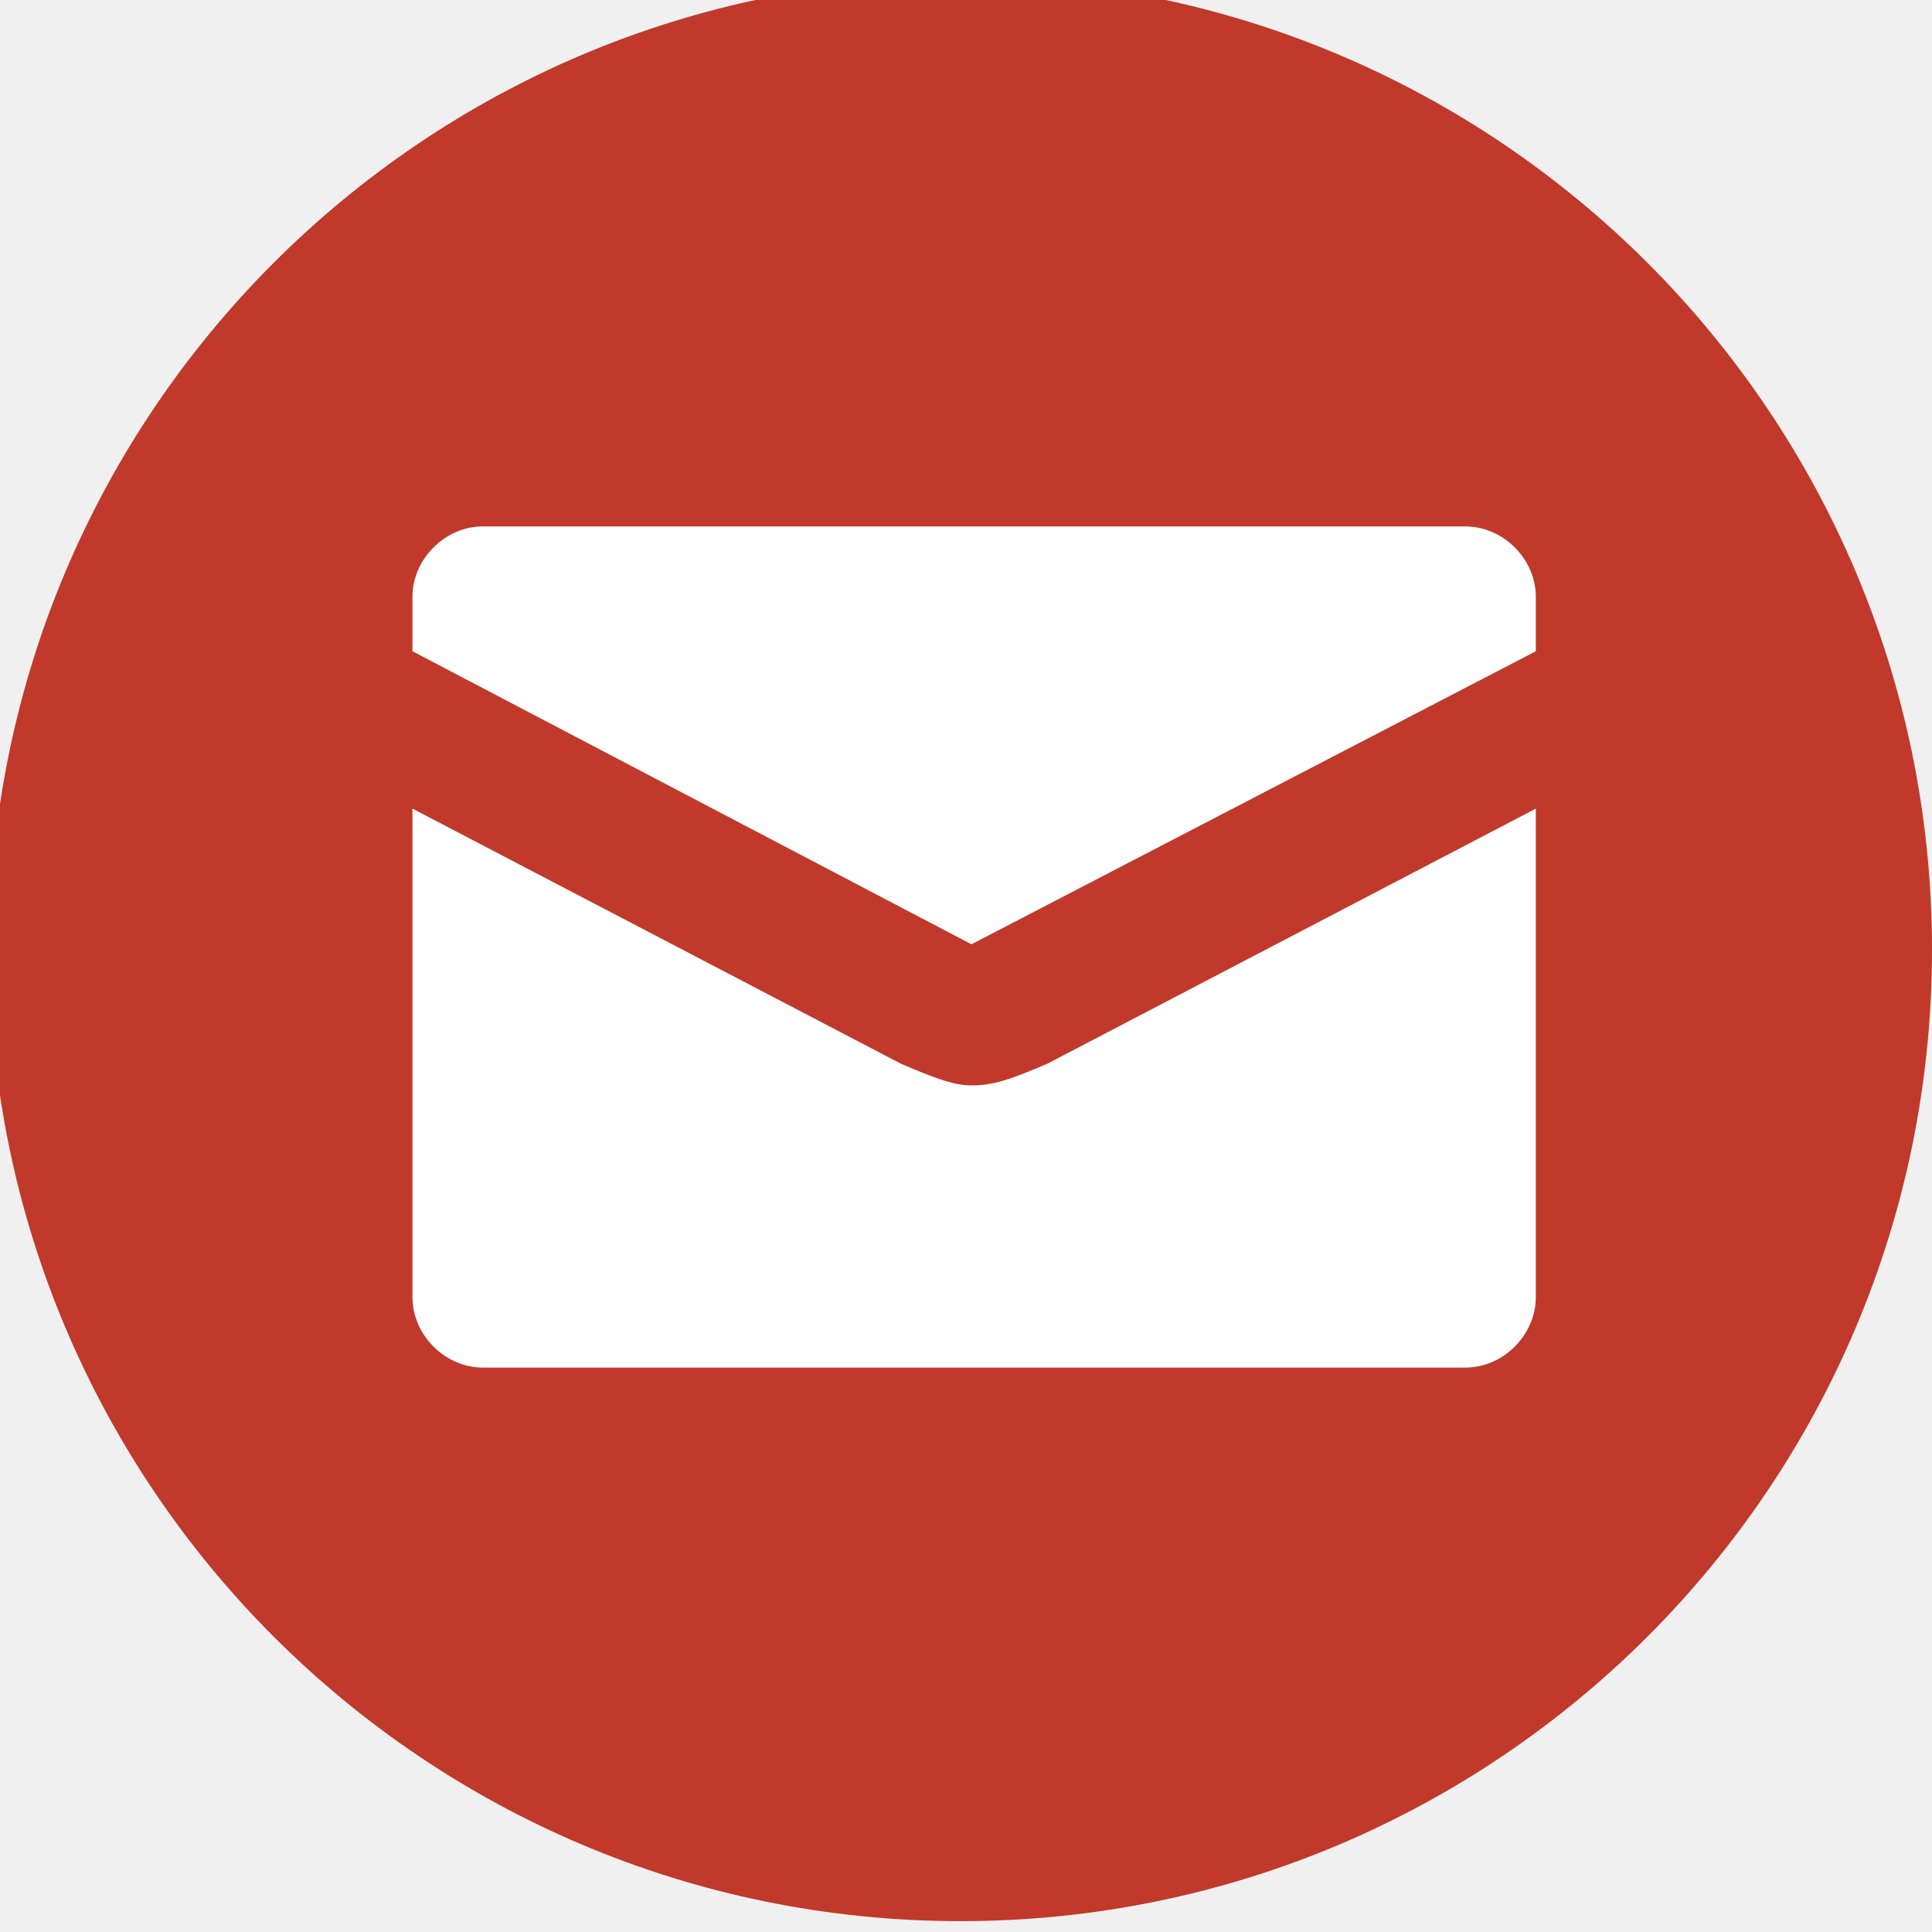
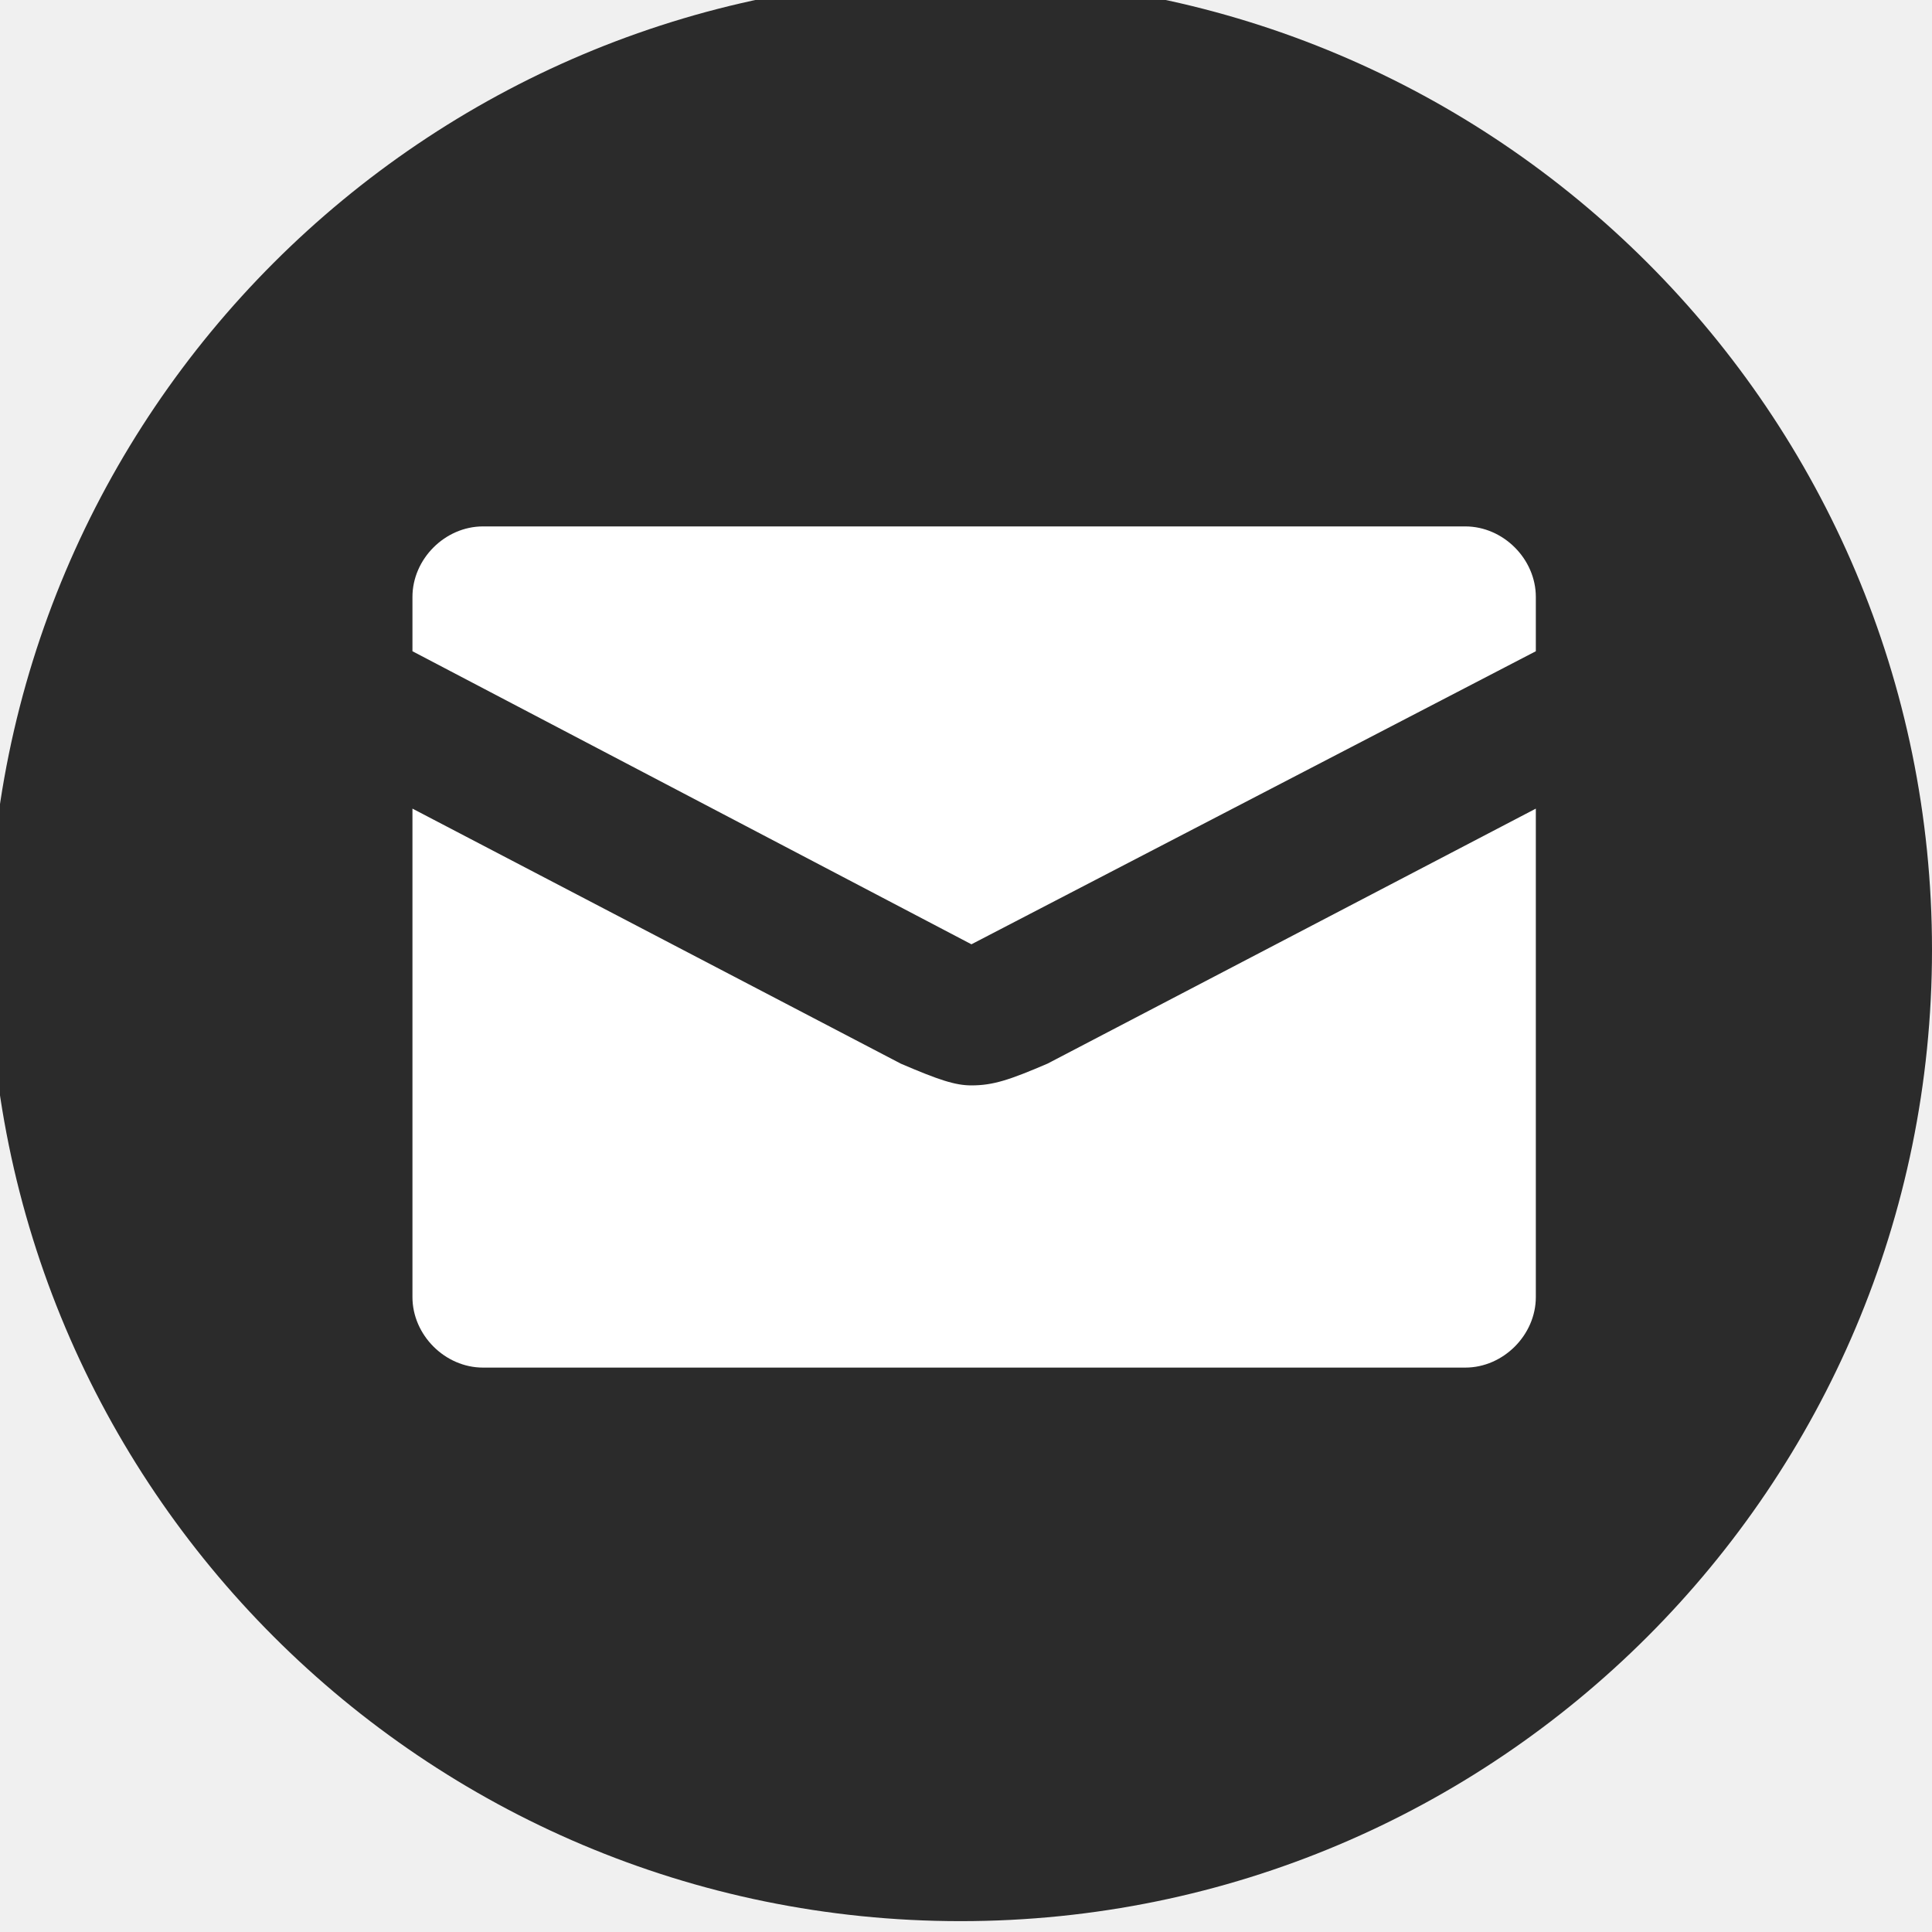
- <svg xmlns="http://www.w3.org/2000/svg" version="1.1" id="Layer_1" x="0px" y="0px" viewBox="0 0 35.6 35.6" style="enable-background:new 0 0 35.6 35.6;" xml:space="preserve">
+ <svg xmlns="http://www.w3.org/2000/svg" version="1.1" id="Layer_1" x="0px" y="0px" viewBox="-461 263.4 35.6 35.6" style="enable-background:new -461 263.4 35.6 35.6;" xml:space="preserve">
  <style type="text/css">
	.st0{fill:#C0392B;}
	.st1{fill:#FFFFFF;}
+ 	.st2{fill:#2B2B2B;}
</style>
-   <circle class="st0" cx="45.7" cy="314.1" r="17.9" />
+   <circle class="st0" cx="-415.3" cy="577.5" r="17.9" />
  <g>
-     <path class="st1" d="M51.5,324.5c-4.1,0-8.2,0-12.3,0c-1.4-0.6-1.8-1.7-1.8-3.3c0.1-4.8,0.1-9.5,0-14.3c0-1.5,0.4-2.6,1.8-3.3   c4.1,0,8.2,0,12.3,0c1.4,0.6,1.8,1.7,1.8,3.3c-0.1,4.8-0.1,9.5,0,14.3C53.3,322.8,52.9,323.9,51.5,324.5z M51.7,322.9   c0-5.9,0-11.7,0-17.5c-4.3,0-8.5,0-12.7,0c0,5.9,0,11.7,0,17.5C43.2,322.9,47.4,322.9,51.7,322.9z" />
-     <path class="st1" d="M43.8,316.5c0-0.5,0-0.9,0-1.4c2.1,0,4.2,0,6.3,0c0,0.5,0,0.9,0,1.4C47.9,316.5,45.9,316.5,43.8,316.5z" />
-     <path class="st1" d="M50,308.6c0,0.5,0,0.9,0,1.4c-2.1,0-4.1,0-6.2,0c0-0.4,0-0.9,0-1.4C45.8,308.6,47.9,308.6,50,308.6z" />
-     <path class="st1" d="M43.7,313.3c0-0.5,0-1,0-1.5c1.8,0,3.6,0,5.5,0c0,0.5,0,1,0,1.5C47.4,313.3,45.6,313.3,43.7,313.3z" />
-     <path class="st1" d="M49.2,319.6c-1.8,0-3.6,0-5.4,0c0-0.5,0-0.9,0-1.4c1.8,0,3.6,0,5.4,0C49.2,318.7,49.2,319.1,49.2,319.6z" />
-     <path class="st1" d="M42,311.8c0,0.5,0,0.9,0,1.4c-0.4,0-0.9,0-1.4,0c0-0.4,0-0.9,0-1.4C41.1,311.8,41.5,311.8,42,311.8z" />
-     <path class="st1" d="M42,315c0,0.5,0,1,0,1.5c-0.5,0-0.9,0-1.4,0c0-0.5,0-0.9,0-1.5C41,315,41.5,315,42,315z" />
-     <path class="st1" d="M42,310c-0.5,0-0.9,0-1.4,0c0-0.5,0-0.9,0-1.4c0.5,0,0.9,0,1.4,0C42,309.1,42,309.6,42,310z" />
-     <path class="st1" d="M42,318.2c0,0.5,0,0.9,0,1.4c-0.5,0-0.9,0-1.4,0c0-0.5,0-0.9,0-1.4C41.1,318.2,41.5,318.2,42,318.2z" />
+     <path class="st1" d="M-409.5,587.9c-4.1,0-8.2,0-12.3,0c-1.4-0.6-1.8-1.7-1.8-3.3c0.1-4.8,0.1-9.5,0-14.3c0-1.5,0.4-2.6,1.8-3.3   c4.1,0,8.2,0,12.3,0c1.4,0.6,1.8,1.7,1.8,3.3c-0.1,4.8-0.1,9.5,0,14.3C-407.7,586.2-408.1,587.3-409.5,587.9z M-409.3,586.3   c0-5.9,0-11.7,0-17.5c-4.3,0-8.5,0-12.7,0c0,5.9,0,11.7,0,17.5C-417.8,586.3-413.6,586.3-409.3,586.3z" />
+     <path class="st1" d="M-417.2,579.9c0-0.5,0-0.9,0-1.4c2.1,0,4.2,0,6.3,0c0,0.5,0,0.9,0,1.4C-413.1,579.9-415.1,579.9-417.2,579.9z" />
+     <path class="st1" d="M-411,572c0,0.5,0,0.9,0,1.4c-2.1,0-4.1,0-6.2,0c0-0.4,0-0.9,0-1.4C-415.2,572-413.1,572-411,572z" />
+     <path class="st1" d="M-417.3,576.7c0-0.5,0-1,0-1.5c1.8,0,3.6,0,5.5,0c0,0.5,0,1,0,1.5C-413.6,576.7-415.4,576.7-417.3,576.7z" />
+     <path class="st1" d="M-411.8,583c-1.8,0-3.6,0-5.4,0c0-0.5,0-0.9,0-1.4c1.8,0,3.6,0,5.4,0C-411.8,582.1-411.8,582.5-411.8,583z" />
+     <path class="st1" d="M-419,575.2c0,0.5,0,0.9,0,1.4c-0.4,0-0.9,0-1.4,0c0-0.4,0-0.9,0-1.4C-419.9,575.2-419.5,575.2-419,575.2z" />
+     <path class="st1" d="M-419,578.4c0,0.5,0,1,0,1.5c-0.5,0-0.9,0-1.4,0c0-0.5,0-0.9,0-1.5C-420,578.4-419.5,578.4-419,578.4z" />
+     <path class="st1" d="M-419,573.4c-0.5,0-0.9,0-1.4,0c0-0.5,0-0.9,0-1.4c0.5,0,0.9,0,1.4,0C-419,572.5-419,573-419,573.4z" />
+     <path class="st1" d="M-419,581.6c0,0.5,0,0.9,0,1.4c-0.5,0-0.9,0-1.4,0c0-0.5,0-0.9,0-1.4C-419.9,581.6-419.5,581.6-419,581.6z" />
  </g>
-   <circle class="st0" cx="17.7" cy="17.5" r="17.9" />
+   <circle class="st2" cx="-443.3" cy="280.9" r="17.9" />
  <g>
-     <path class="st1" d="M17.9,20c-0.3,0-0.6-0.1-1.3-0.4l-9-4.7v9c0,0.7,0.6,1.3,1.3,1.3H27c0.7,0,1.3-0.6,1.3-1.3v-9l-9,4.7   C18.6,19.9,18.3,20,17.9,20z M27,9.7H8.9c-0.7,0-1.3,0.6-1.3,1.3v1l10.3,5.4L28.3,12v-1C28.3,10.3,27.7,9.7,27,9.7z" />
+     <path class="st1" d="M-443.1,283.4c-0.3,0-0.6-0.1-1.3-0.4l-9-4.7v9c0,0.7,0.6,1.3,1.3,1.3h18.1c0.7,0,1.3-0.6,1.3-1.3v-9l-9,4.7   C-442.4,283.3-442.7,283.4-443.1,283.4z M-434,273.1h-18.1c-0.7,0-1.3,0.6-1.3,1.3v1l10.3,5.4l10.4-5.4v-1   C-432.7,273.7-433.3,273.1-434,273.1z" />
  </g>
</svg>
